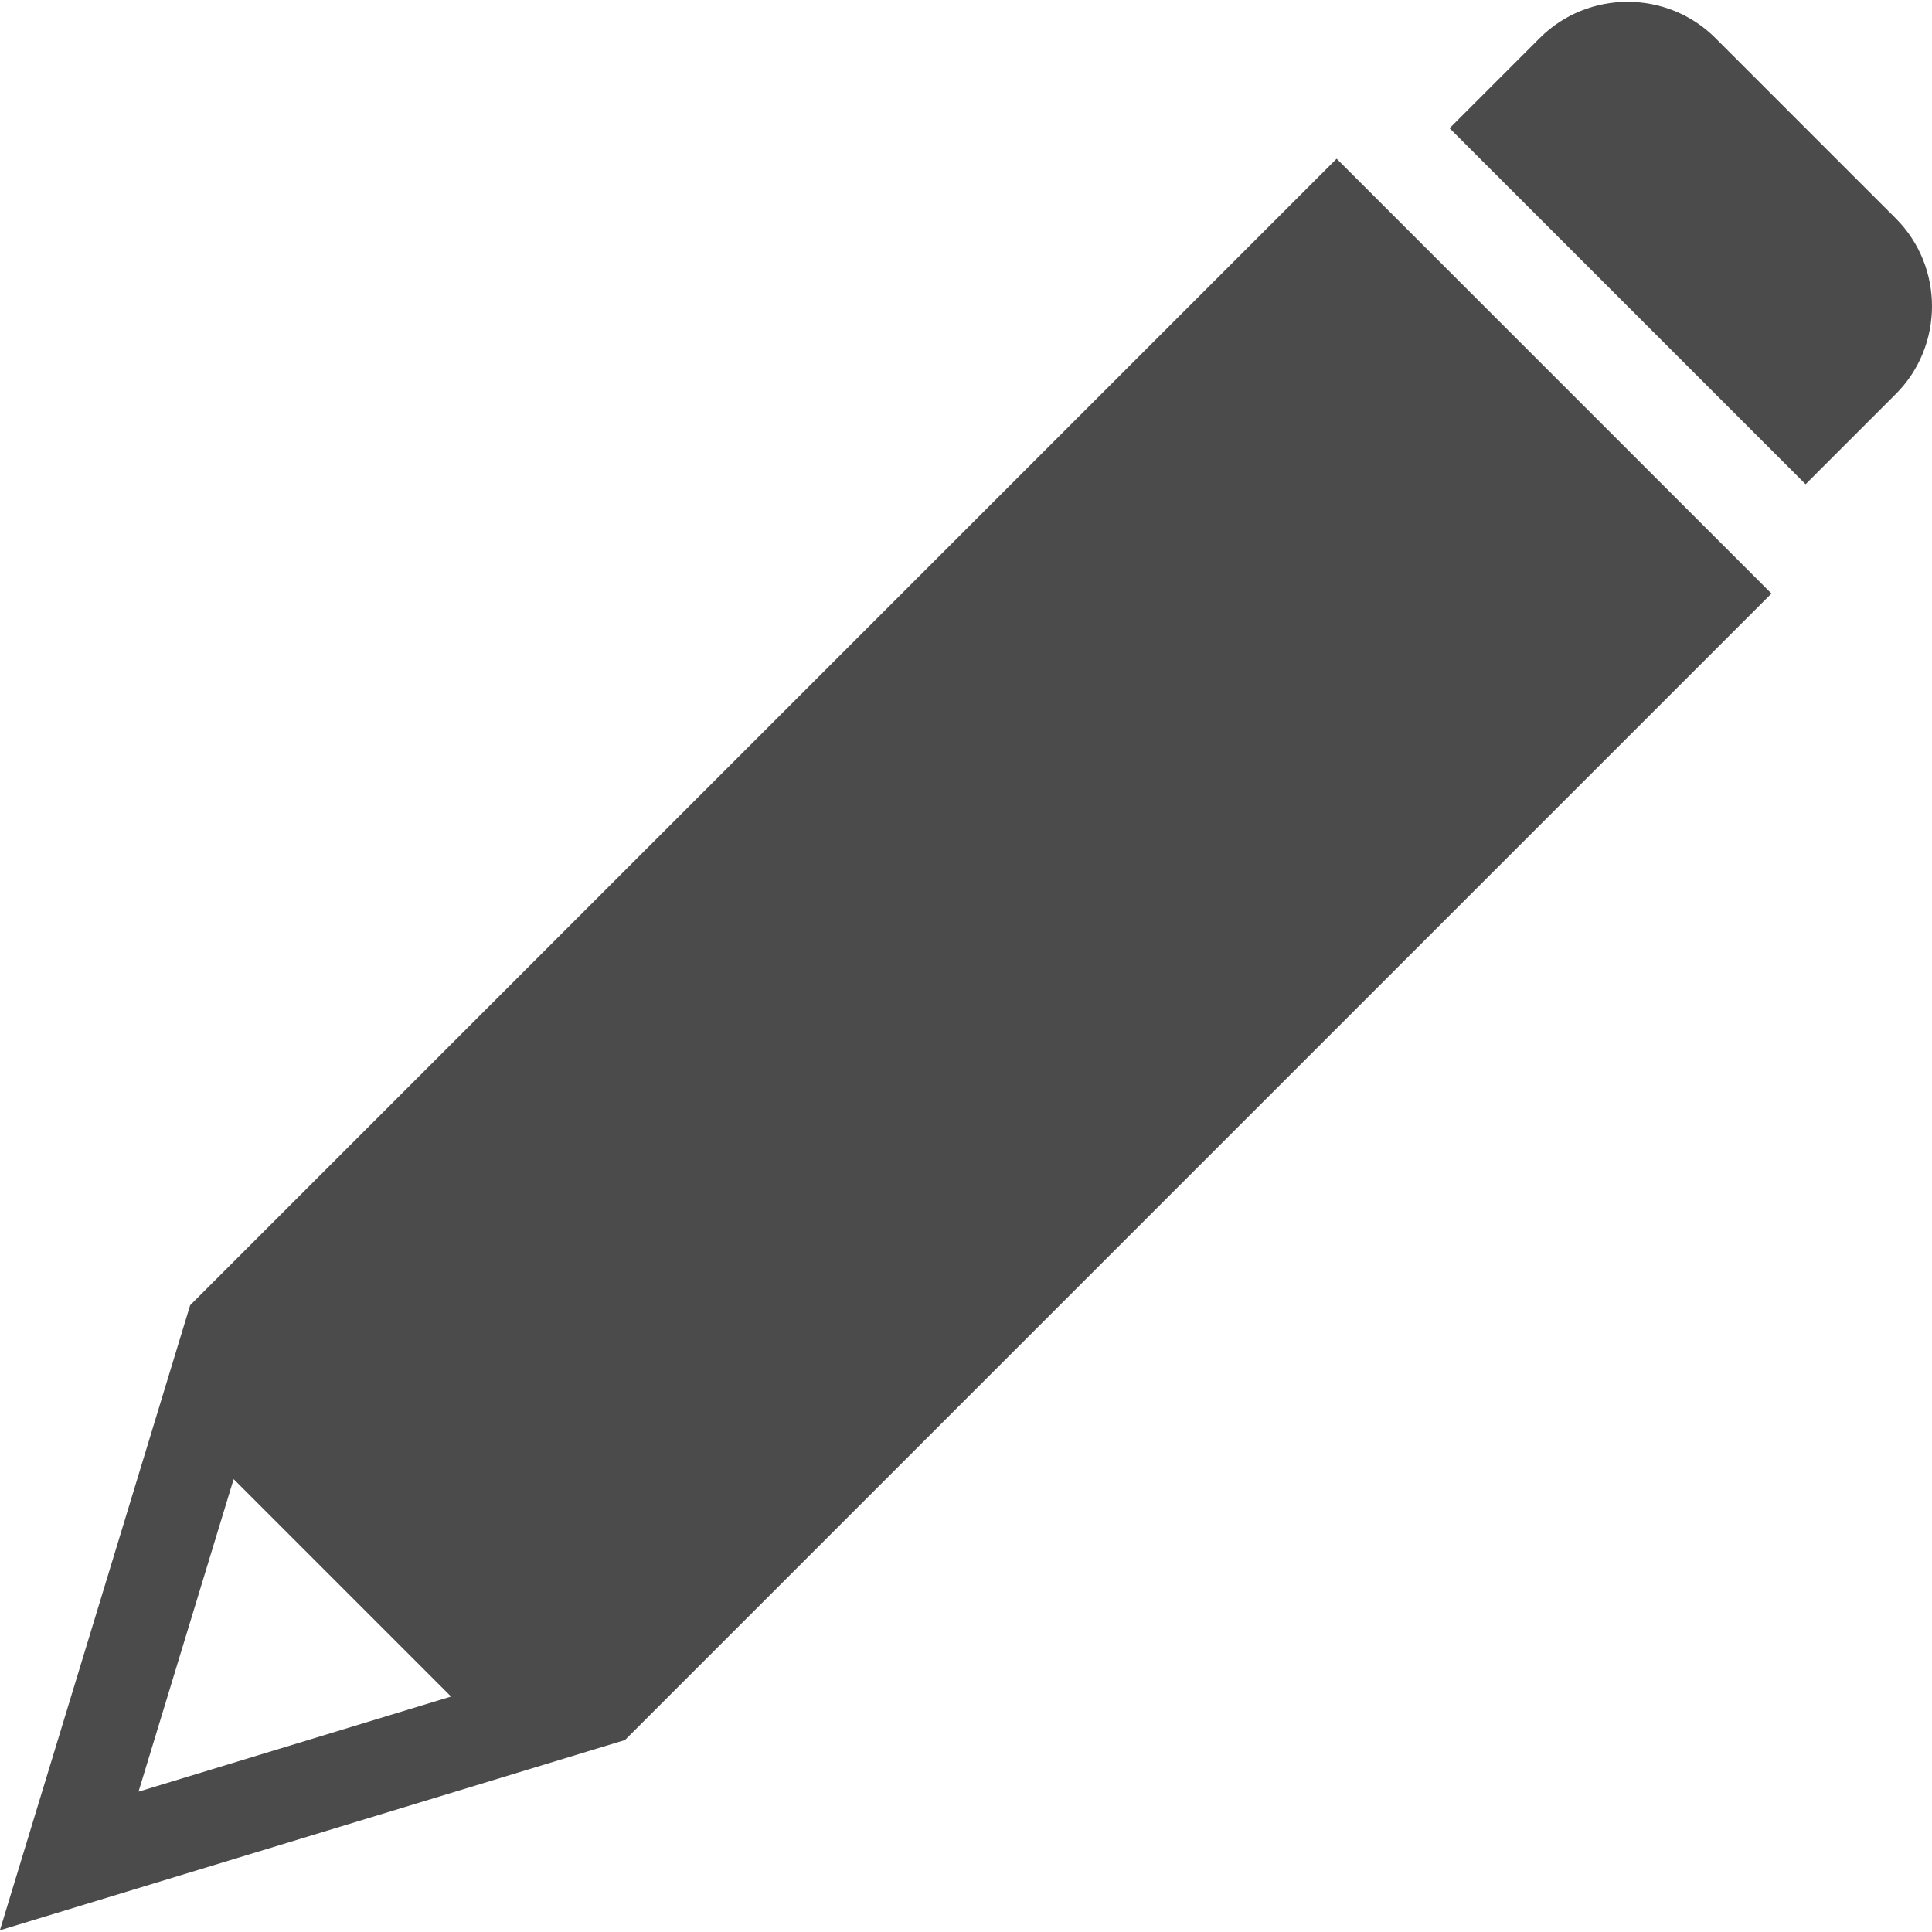
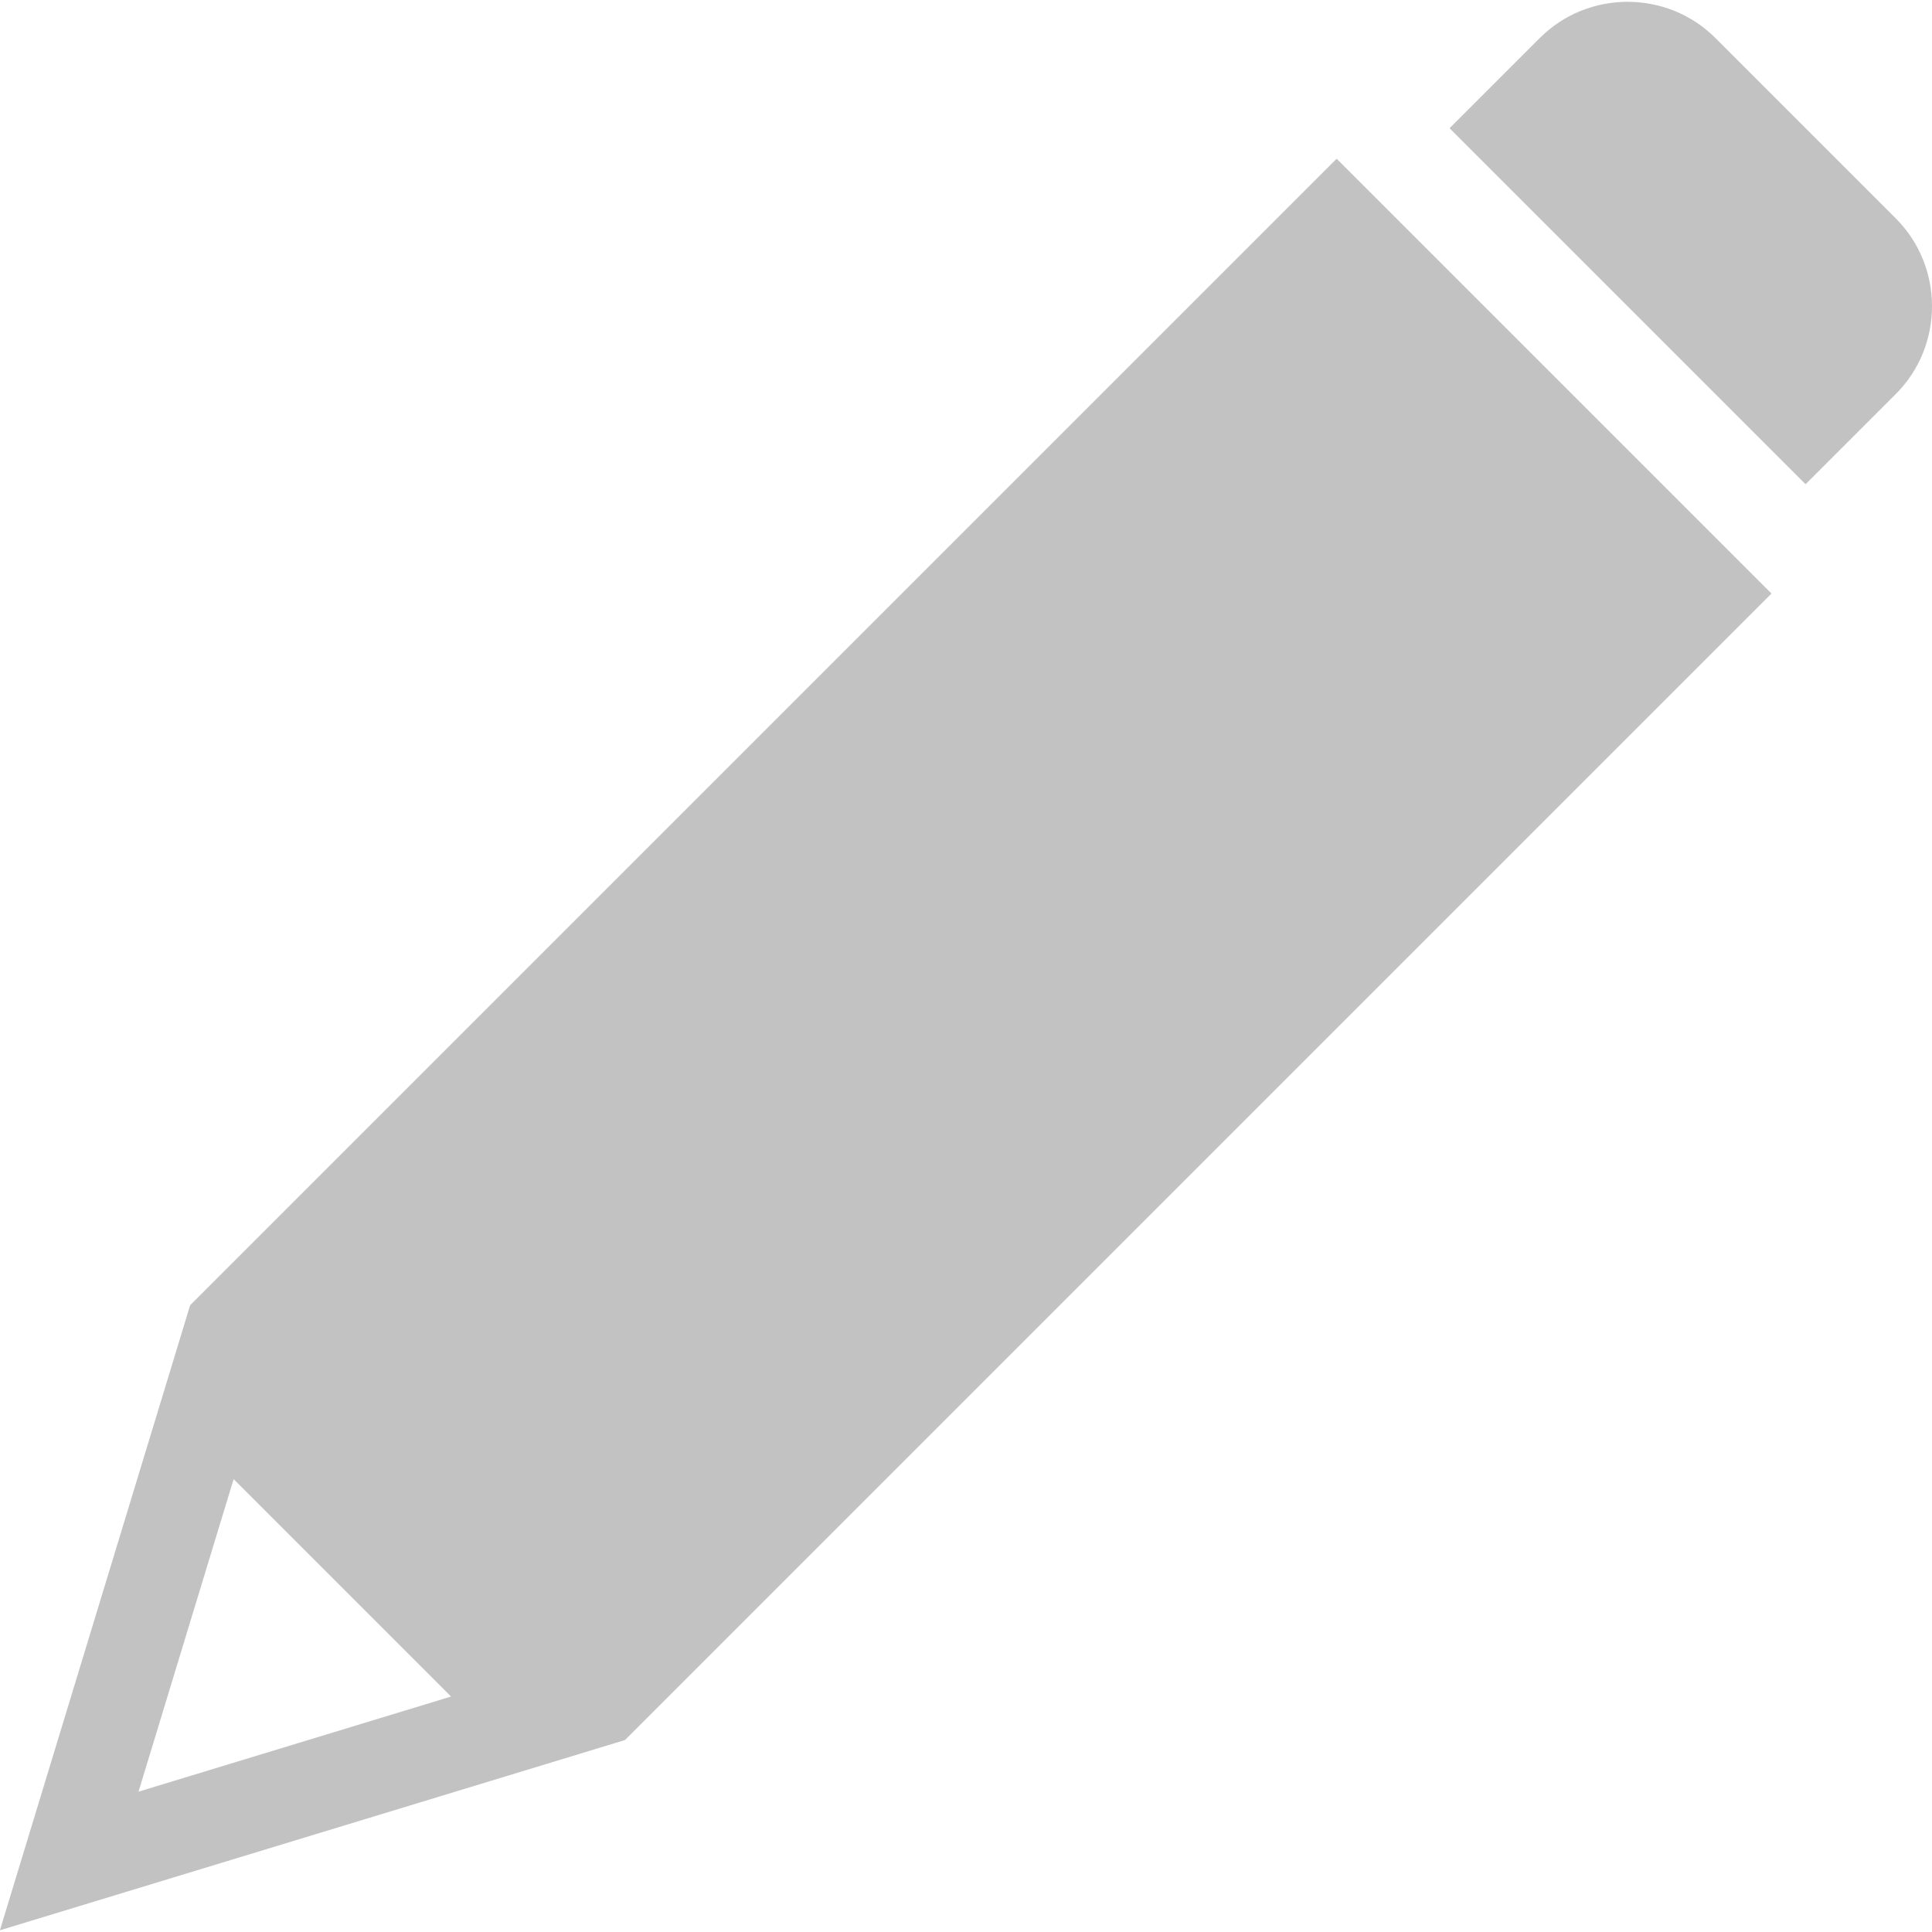
<svg xmlns="http://www.w3.org/2000/svg" version="1.1" id="_x32_" x="0px" y="0px" viewBox="0 0 512 512" style="width: 48px; height: 48px; opacity: 1;" xml:space="preserve">
  <style type="text/css">
	.st0{fill:#4B4B4B;}
</style>
  <g>
-     <path class="st0" d="M165.628,461.127c0,0,0.827-0.828,1.838-1.839l194.742-194.742c1.012-1.011,1.92-1.92,2.019-2.019   c0.099-0.099,1.008-1.008,2.019-2.019l103.182-103.182c0.018-0.018,0.018-0.048,0-0.067L354.259,42.092   c-0.018-0.018-0.048-0.018-0.067,0L251.01,145.274c-1.011,1.011-1.92,1.92-2.019,2.019c-0.099,0.099-1.008,1.008-2.019,2.019   L50.401,345.884c-0.006,0.006-0.01,0.012-0.012,0.02L0.002,511.459c-0.011,0.036,0.023,0.07,0.059,0.059l163.079-49.633   C164.508,461.468,165.628,461.127,165.628,461.127z M36.734,474.727l25.159-82.666c0.01-0.034,0.053-0.045,0.078-0.02   l57.507,57.507c0.025,0.025,0.014,0.068-0.02,0.078l-82.666,25.16C36.756,474.797,36.722,474.764,36.734,474.727z" style="fill: rgb(75, 75, 75);" />
-     <path class="st0" d="M502.398,104.432c12.803-12.804,12.803-33.754,0-46.558l-47.791-47.792c-12.804-12.803-33.754-12.803-46.558,0   l-23.862,23.862c-0.018,0.018-0.018,0.048,0,0.067l94.282,94.282c0.018,0.018,0.048,0.018,0.067,0L502.398,104.432z" style="fill: rgb(75, 75, 75);" />
+     <path class="st0" d="M165.628,461.127c0,0,0.827-0.828,1.838-1.839l194.742-194.742c1.012-1.011,1.92-1.92,2.019-2.019   c0.099-0.099,1.008-1.008,2.019-2.019l103.182-103.182c0.018-0.018,0.018-0.048,0-0.067L354.259,42.092   c-0.018-0.018-0.048-0.018-0.067,0L251.01,145.274c-1.011,1.011-1.92,1.92-2.019,2.019c-0.099,0.099-1.008,1.008-2.019,2.019   L50.401,345.884c-0.006,0.006-0.01,0.012-0.012,0.02L0.002,511.459c-0.011,0.036,0.023,0.07,0.059,0.059l163.079-49.633   C164.508,461.468,165.628,461.127,165.628,461.127z M36.734,474.727l25.159-82.666c0.01-0.034,0.053-0.045,0.078-0.02   l57.507,57.507c0.025,0.025,0.014,0.068-0.02,0.078l-82.666,25.16C36.756,474.797,36.722,474.764,36.734,474.727z" style="fill: #C2C2C2;" />
+     <path class="st0" d="M502.398,104.432c12.803-12.804,12.803-33.754,0-46.558l-47.791-47.792c-12.804-12.803-33.754-12.803-46.558,0   l-23.862,23.862c-0.018,0.018-0.018,0.048,0,0.067l94.282,94.282c0.018,0.018,0.048,0.018,0.067,0L502.398,104.432z" style="fill: #C2C2C2;" />
  </g>
</svg>
